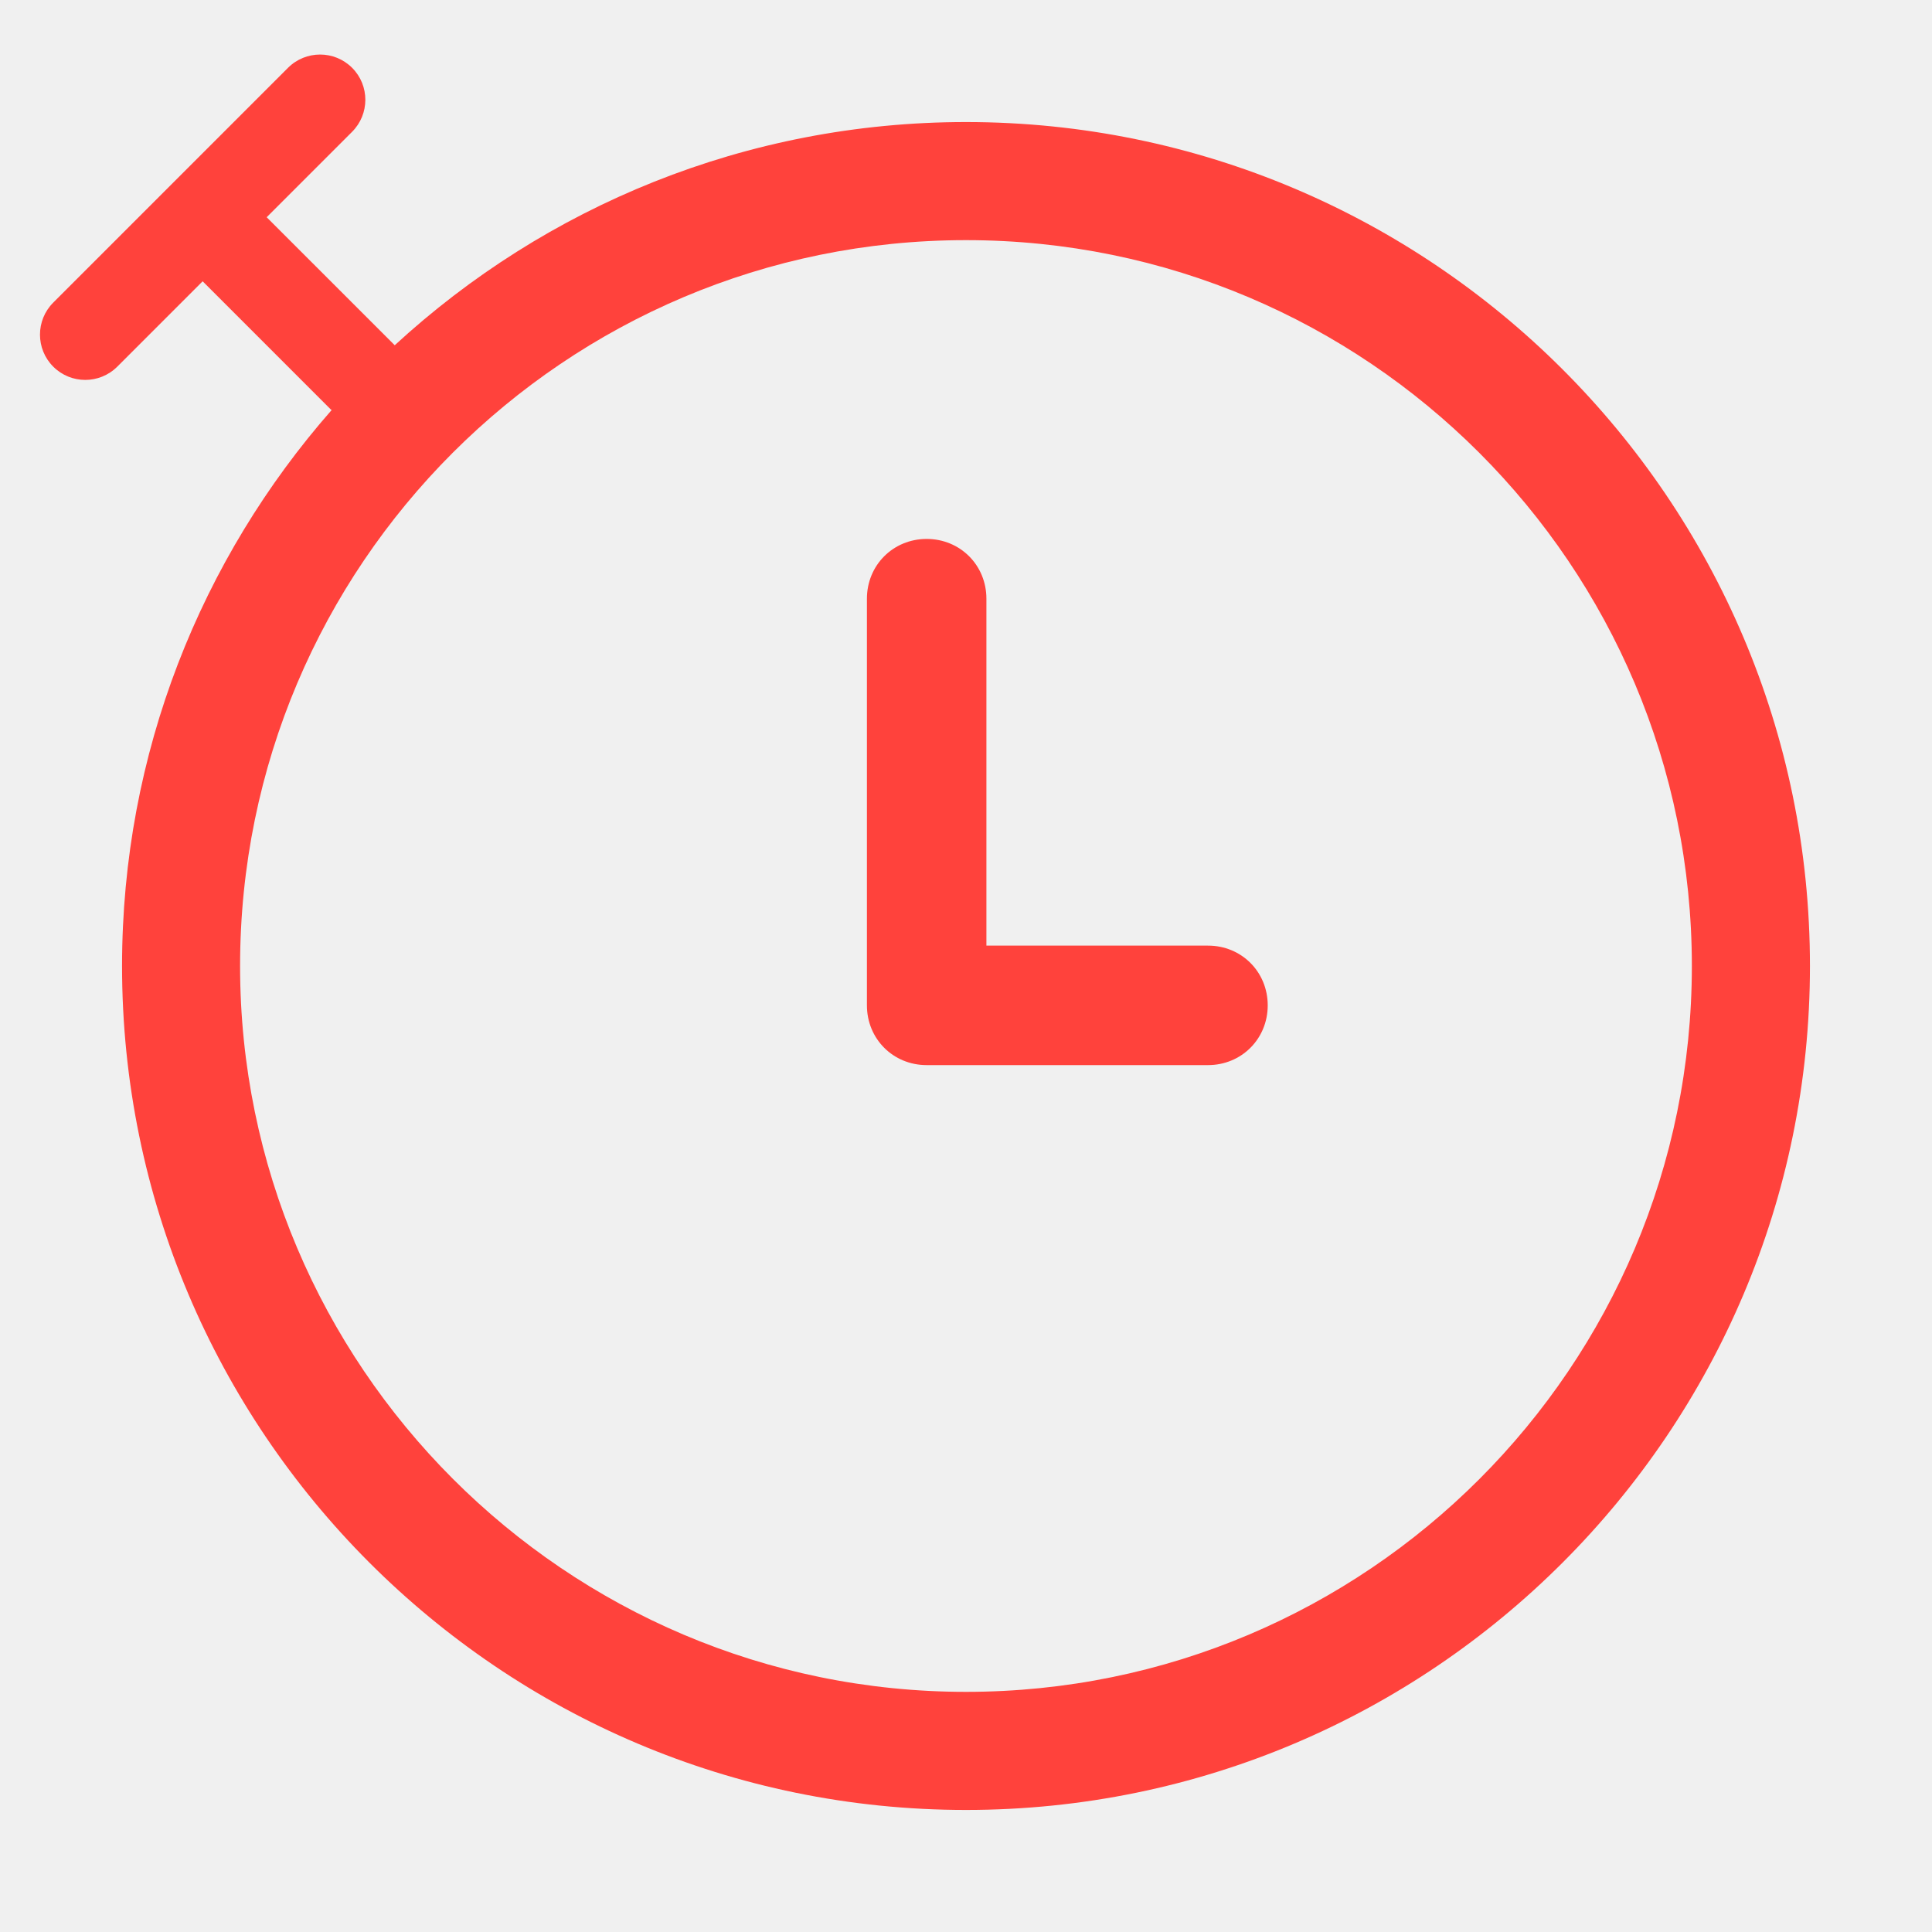
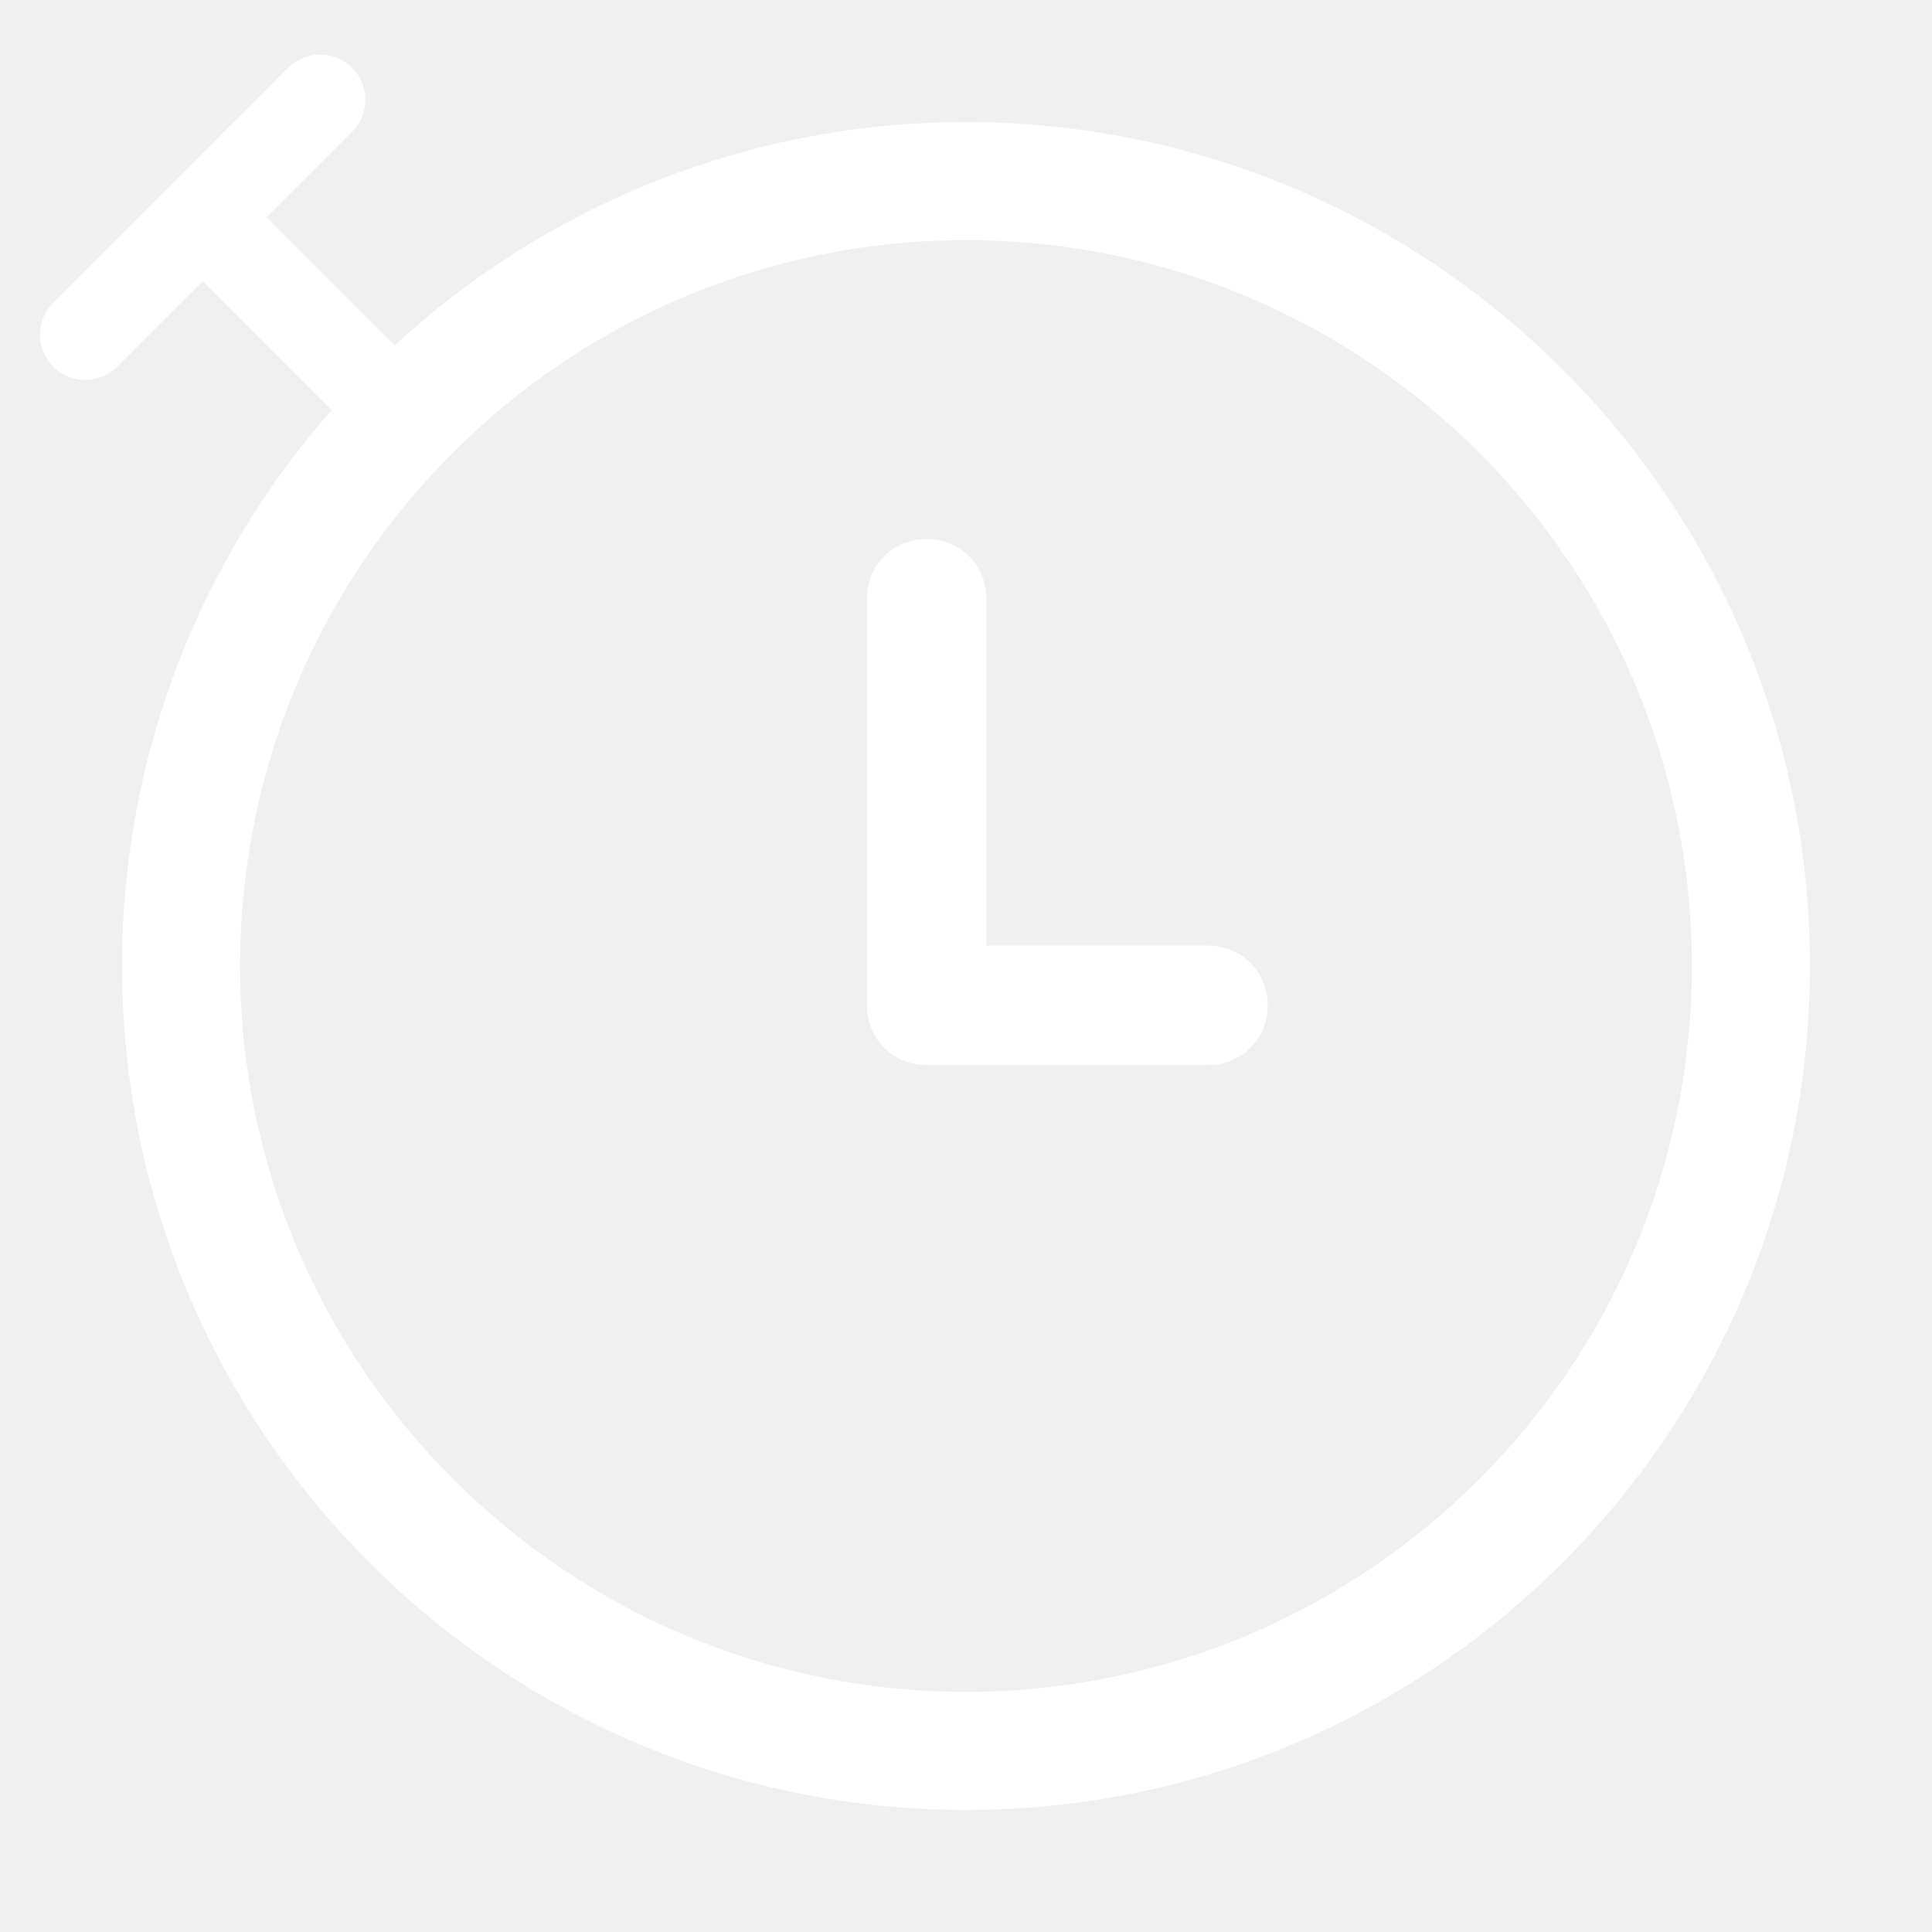
- <svg xmlns="http://www.w3.org/2000/svg" version="1.1" id="Слой_1" x="0px" y="0px" width="64px" height="64px" viewBox="0 0 64 64" enable-background="new 0 0 64 64" xml:space="preserve">
-   <rect opacity="0" fill="#201600" width="64" height="64" />
-   <path fill="#FF423C" d="M32,4.043c-7.29,0-13.939,2.804-18.924,7.394L8.834,7.196l2.828-2.828c0.586-0.586,0.588-1.536,0.002-2.122  s-1.537-0.585-2.123,0l-7.777,7.778c-0.586,0.586-0.586,1.536,0,2.122s1.535,0.585,2.121,0l2.828-2.828l4.242,4.243  c0.009,0.009,0.022,0.012,0.032,0.021C6.67,18.5,4.043,24.94,4.043,32c0,15.402,12.506,27.957,27.957,27.957  S59.957,47.402,59.957,32C59.957,16.549,47.402,4.043,32,4.043z M32,56.045C18.722,56.045,7.953,45.23,7.953,32  C7.953,18.722,18.722,7.955,32,7.955S56.045,18.722,56.045,32C56.045,45.278,45.278,56.045,32,56.045z M41.995,33.304  c0,1.11-0.869,1.979-1.979,1.979h-9.319c-1.11,0-1.979-0.869-1.979-1.979V19.833c0-1.111,0.869-1.98,1.979-1.98  s1.979,0.869,1.979,1.98v11.492h7.34C41.126,31.324,41.995,32.193,41.995,33.304z" />
+ <svg xmlns="http://www.w3.org/2000/svg" version="1.1" id="" x="0px" y="0px" width="64px" height="64px" viewBox="0 0 64 64" enable-background="new 0 0 64 64" xml:space="preserve">
+   <path fill="#FFF" d="M32,4.043c-7.29,0-13.939,2.804-18.924,7.394L8.834,7.196l2.828-2.828c0.586-0.586,0.588-1.536,0.002-2.122  s-1.537-0.585-2.123,0l-7.777,7.778c-0.586,0.586-0.586,1.536,0,2.122s1.535,0.585,2.121,0l2.828-2.828l4.242,4.243  c0.009,0.009,0.022,0.012,0.032,0.021C6.67,18.5,4.043,24.94,4.043,32c0,15.402,12.506,27.957,27.957,27.957  S59.957,47.402,59.957,32C59.957,16.549,47.402,4.043,32,4.043z M32,56.045C18.722,56.045,7.953,45.23,7.953,32  C7.953,18.722,18.722,7.955,32,7.955S56.045,18.722,56.045,32C56.045,45.278,45.278,56.045,32,56.045z M41.995,33.304  c0,1.11-0.869,1.979-1.979,1.979h-9.319c-1.11,0-1.979-0.869-1.979-1.979V19.833c0-1.111,0.869-1.98,1.979-1.98  s1.979,0.869,1.979,1.98v11.492h7.34C41.126,31.324,41.995,32.193,41.995,33.304z" />
</svg>
